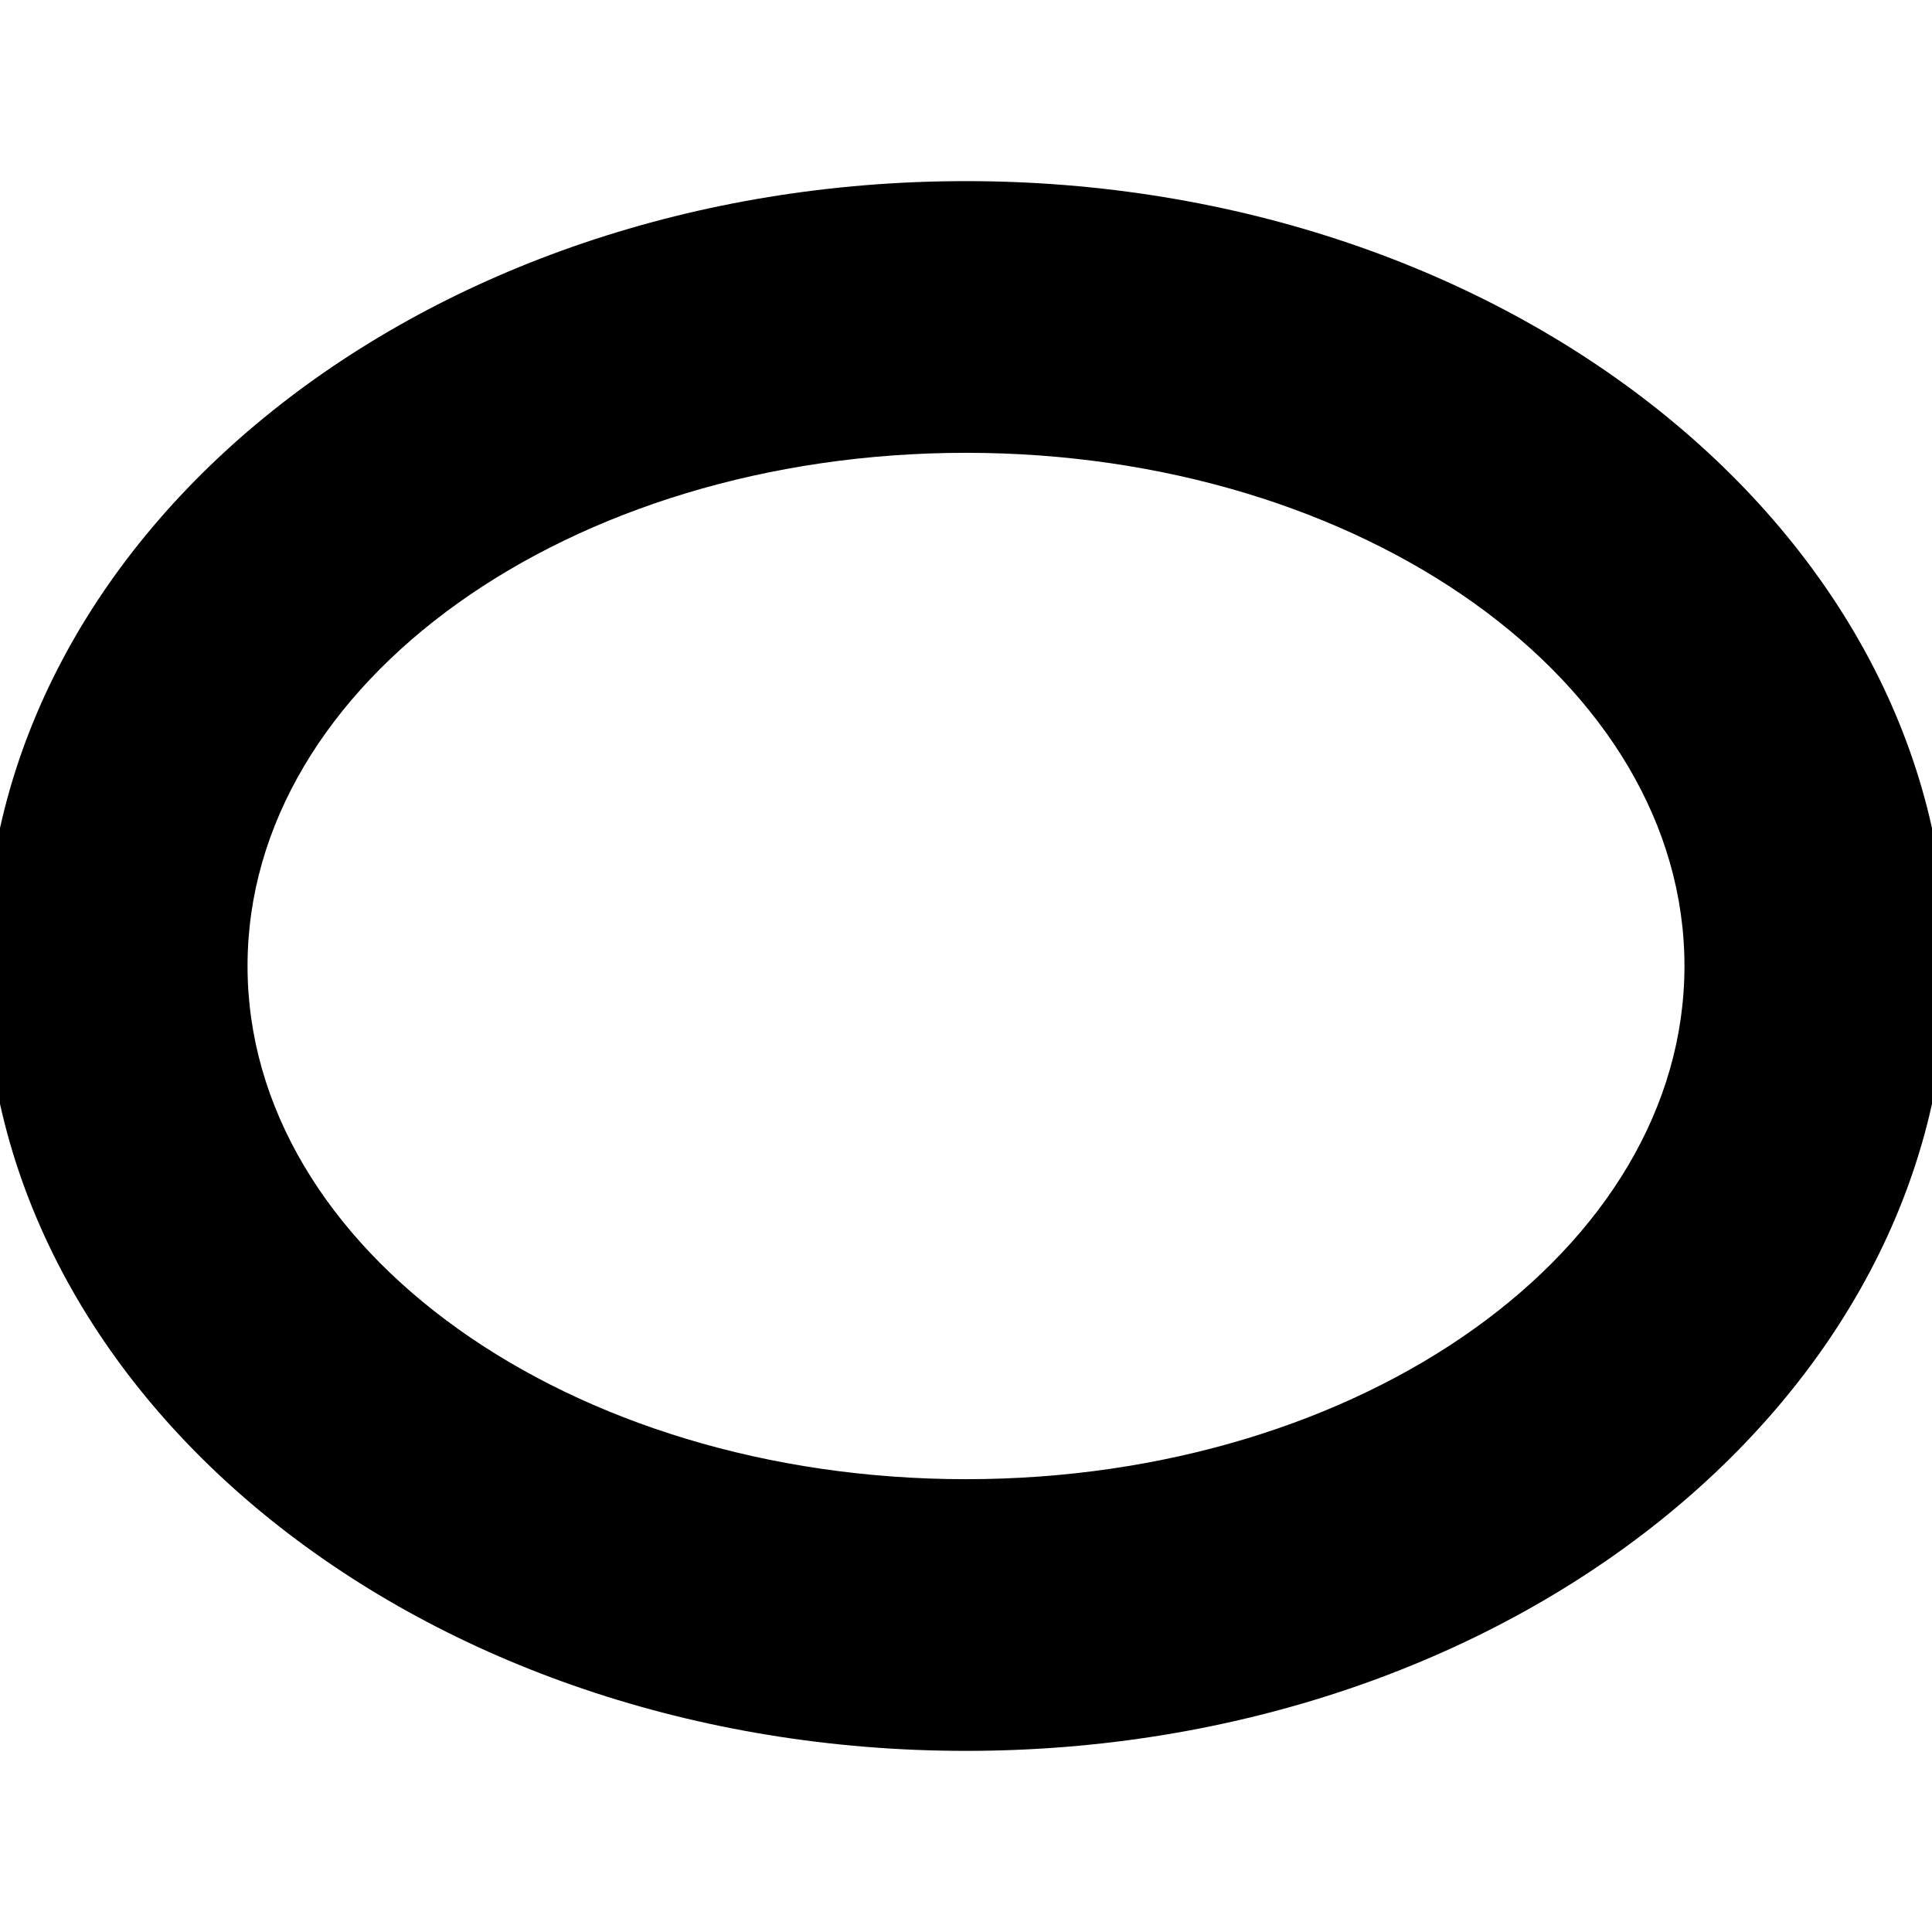
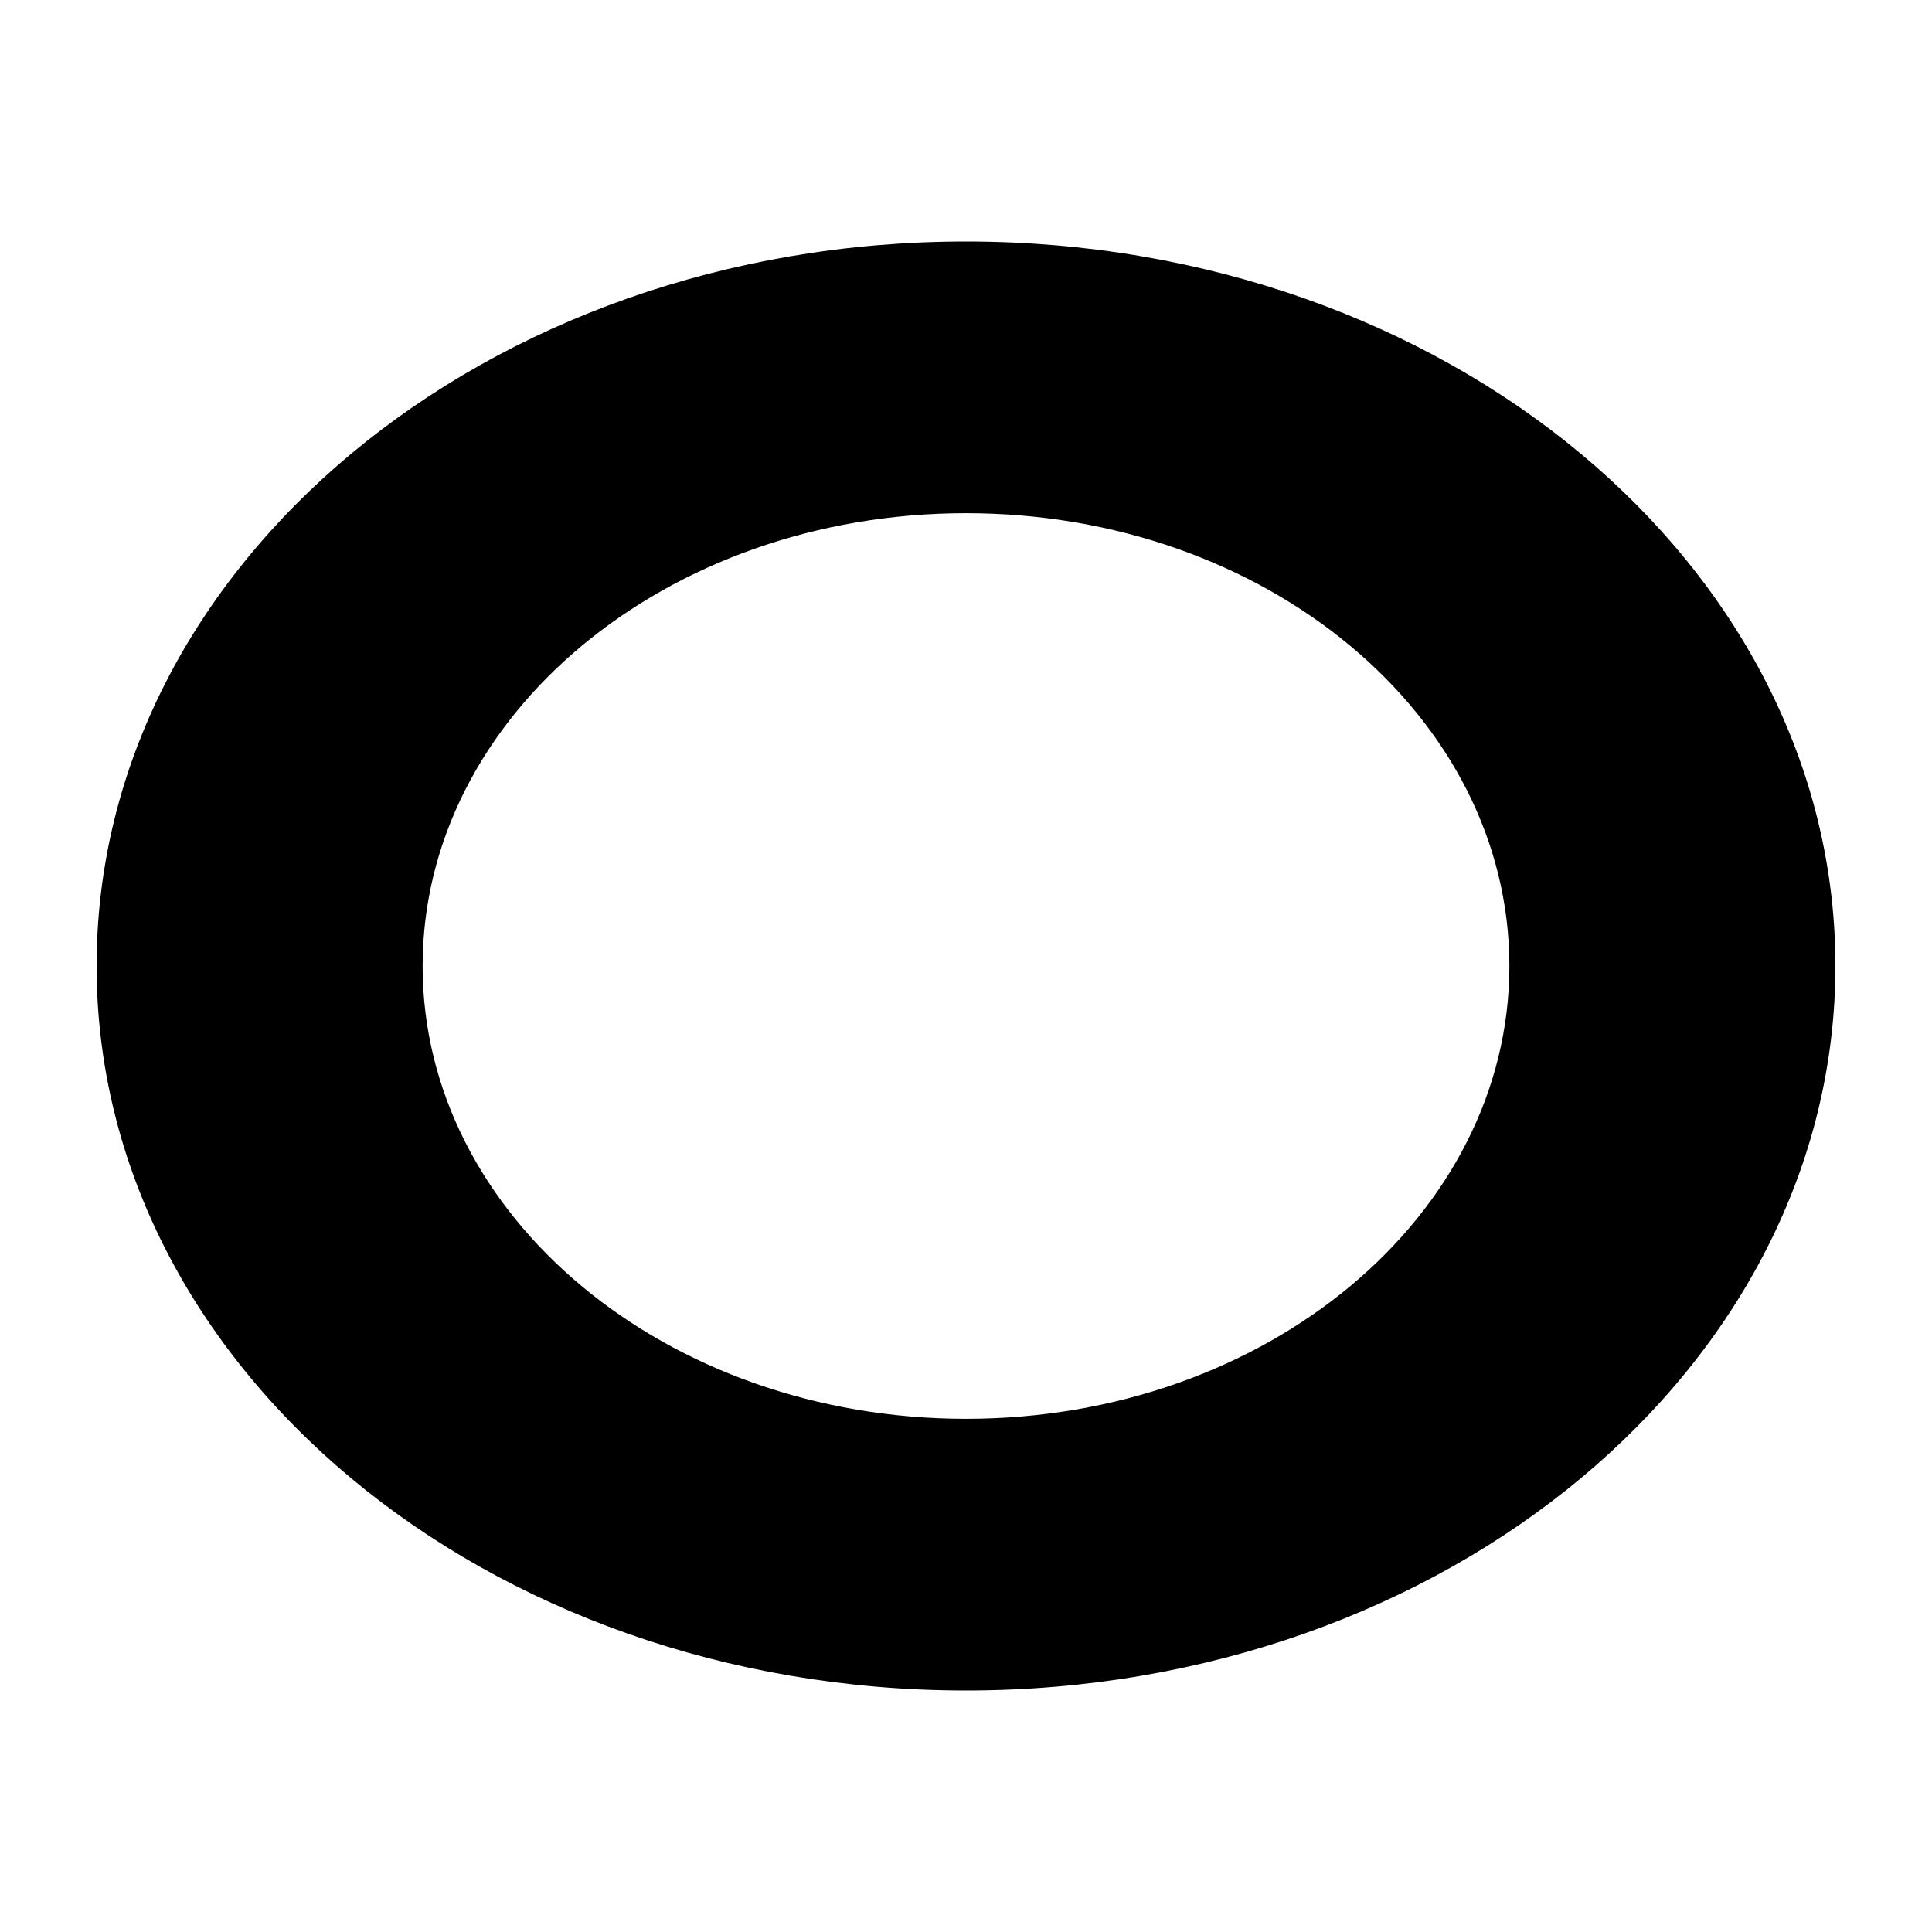
- <svg xmlns="http://www.w3.org/2000/svg" viewBox="0 0 32 32" fill="#000">
-   <path fill-rule="evenodd" clip-rule="evenodd" d="M16 3 a15 12 0 1 0 0 26 a15 12 0 1 0 0 -26 z m0 4.5 a10.5 7.5 0 1 1 0 17 a10.5 7.5 0 1 1 0 -17 z" />
+ <svg xmlns="http://www.w3.org/2000/svg" viewBox="0 0 32 32">
+   <path fill="#000" fill-rule="evenodd" d="M16 4a14.4 12 0 1 0 0 24 14.4 12 0 1 0 0-24zm0 4.5a9 7.5 0 1 1 0 15 9 7.5 0 1 1 0-15z" />
</svg>
